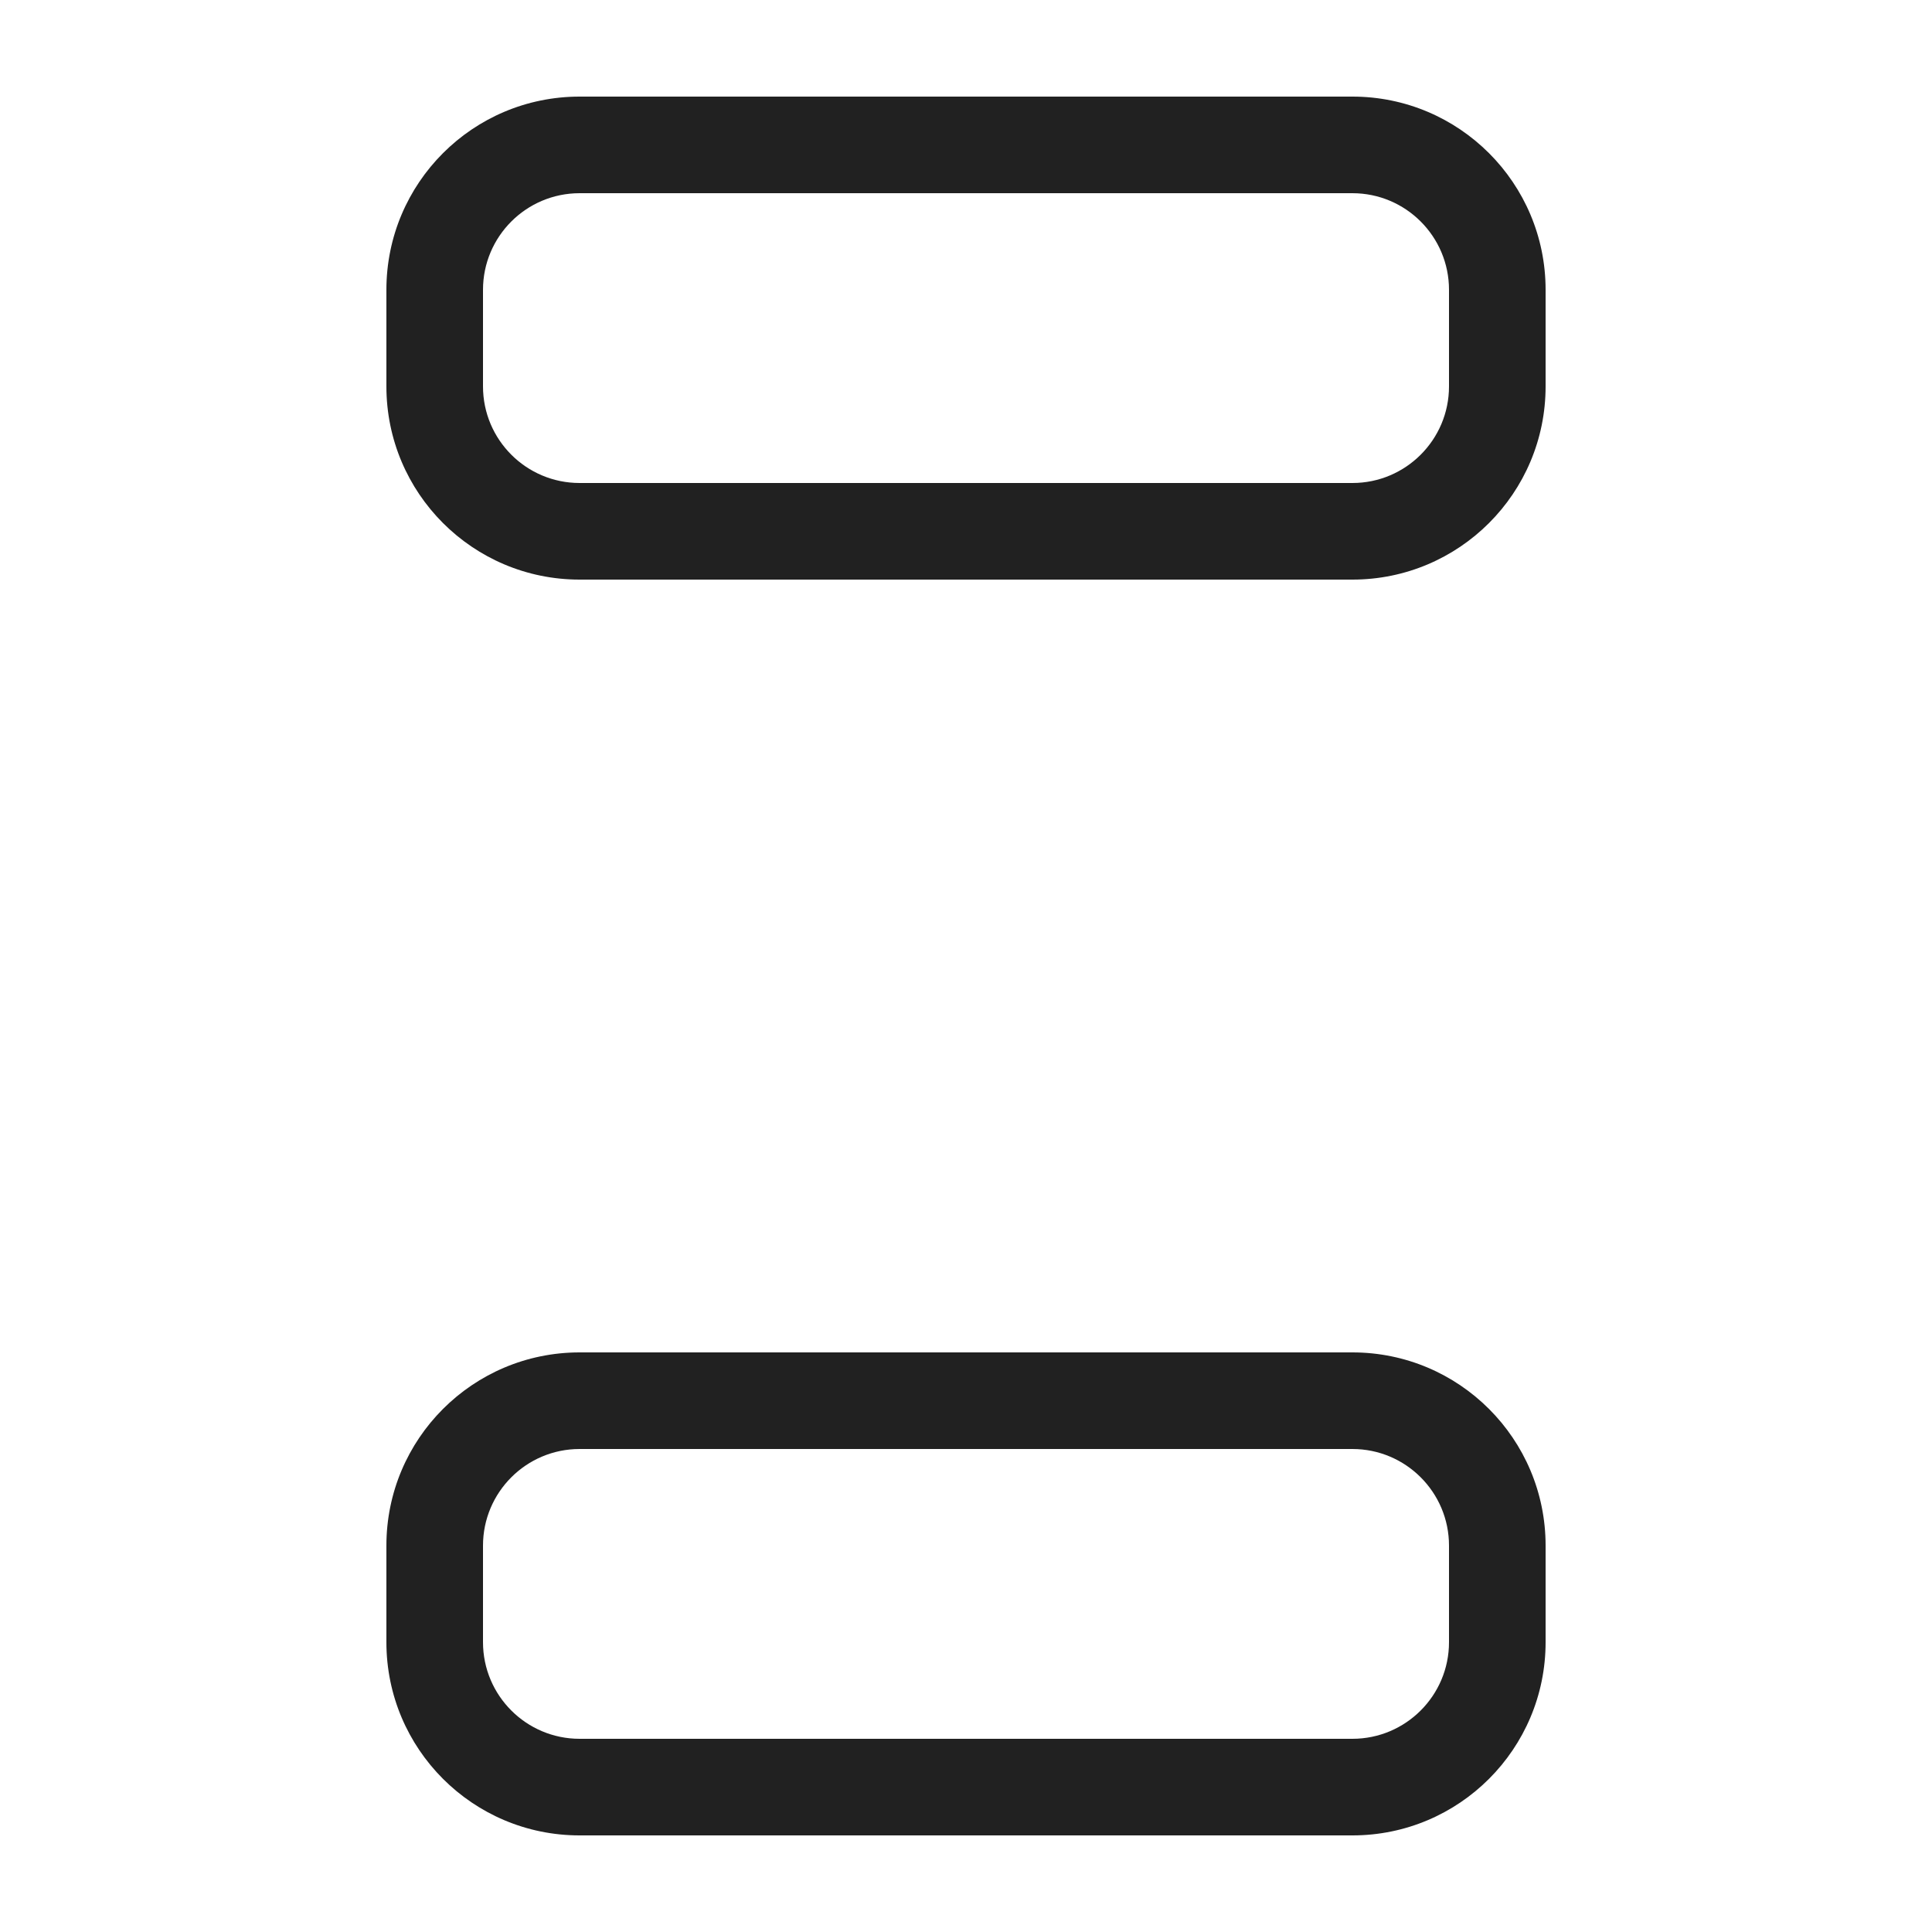
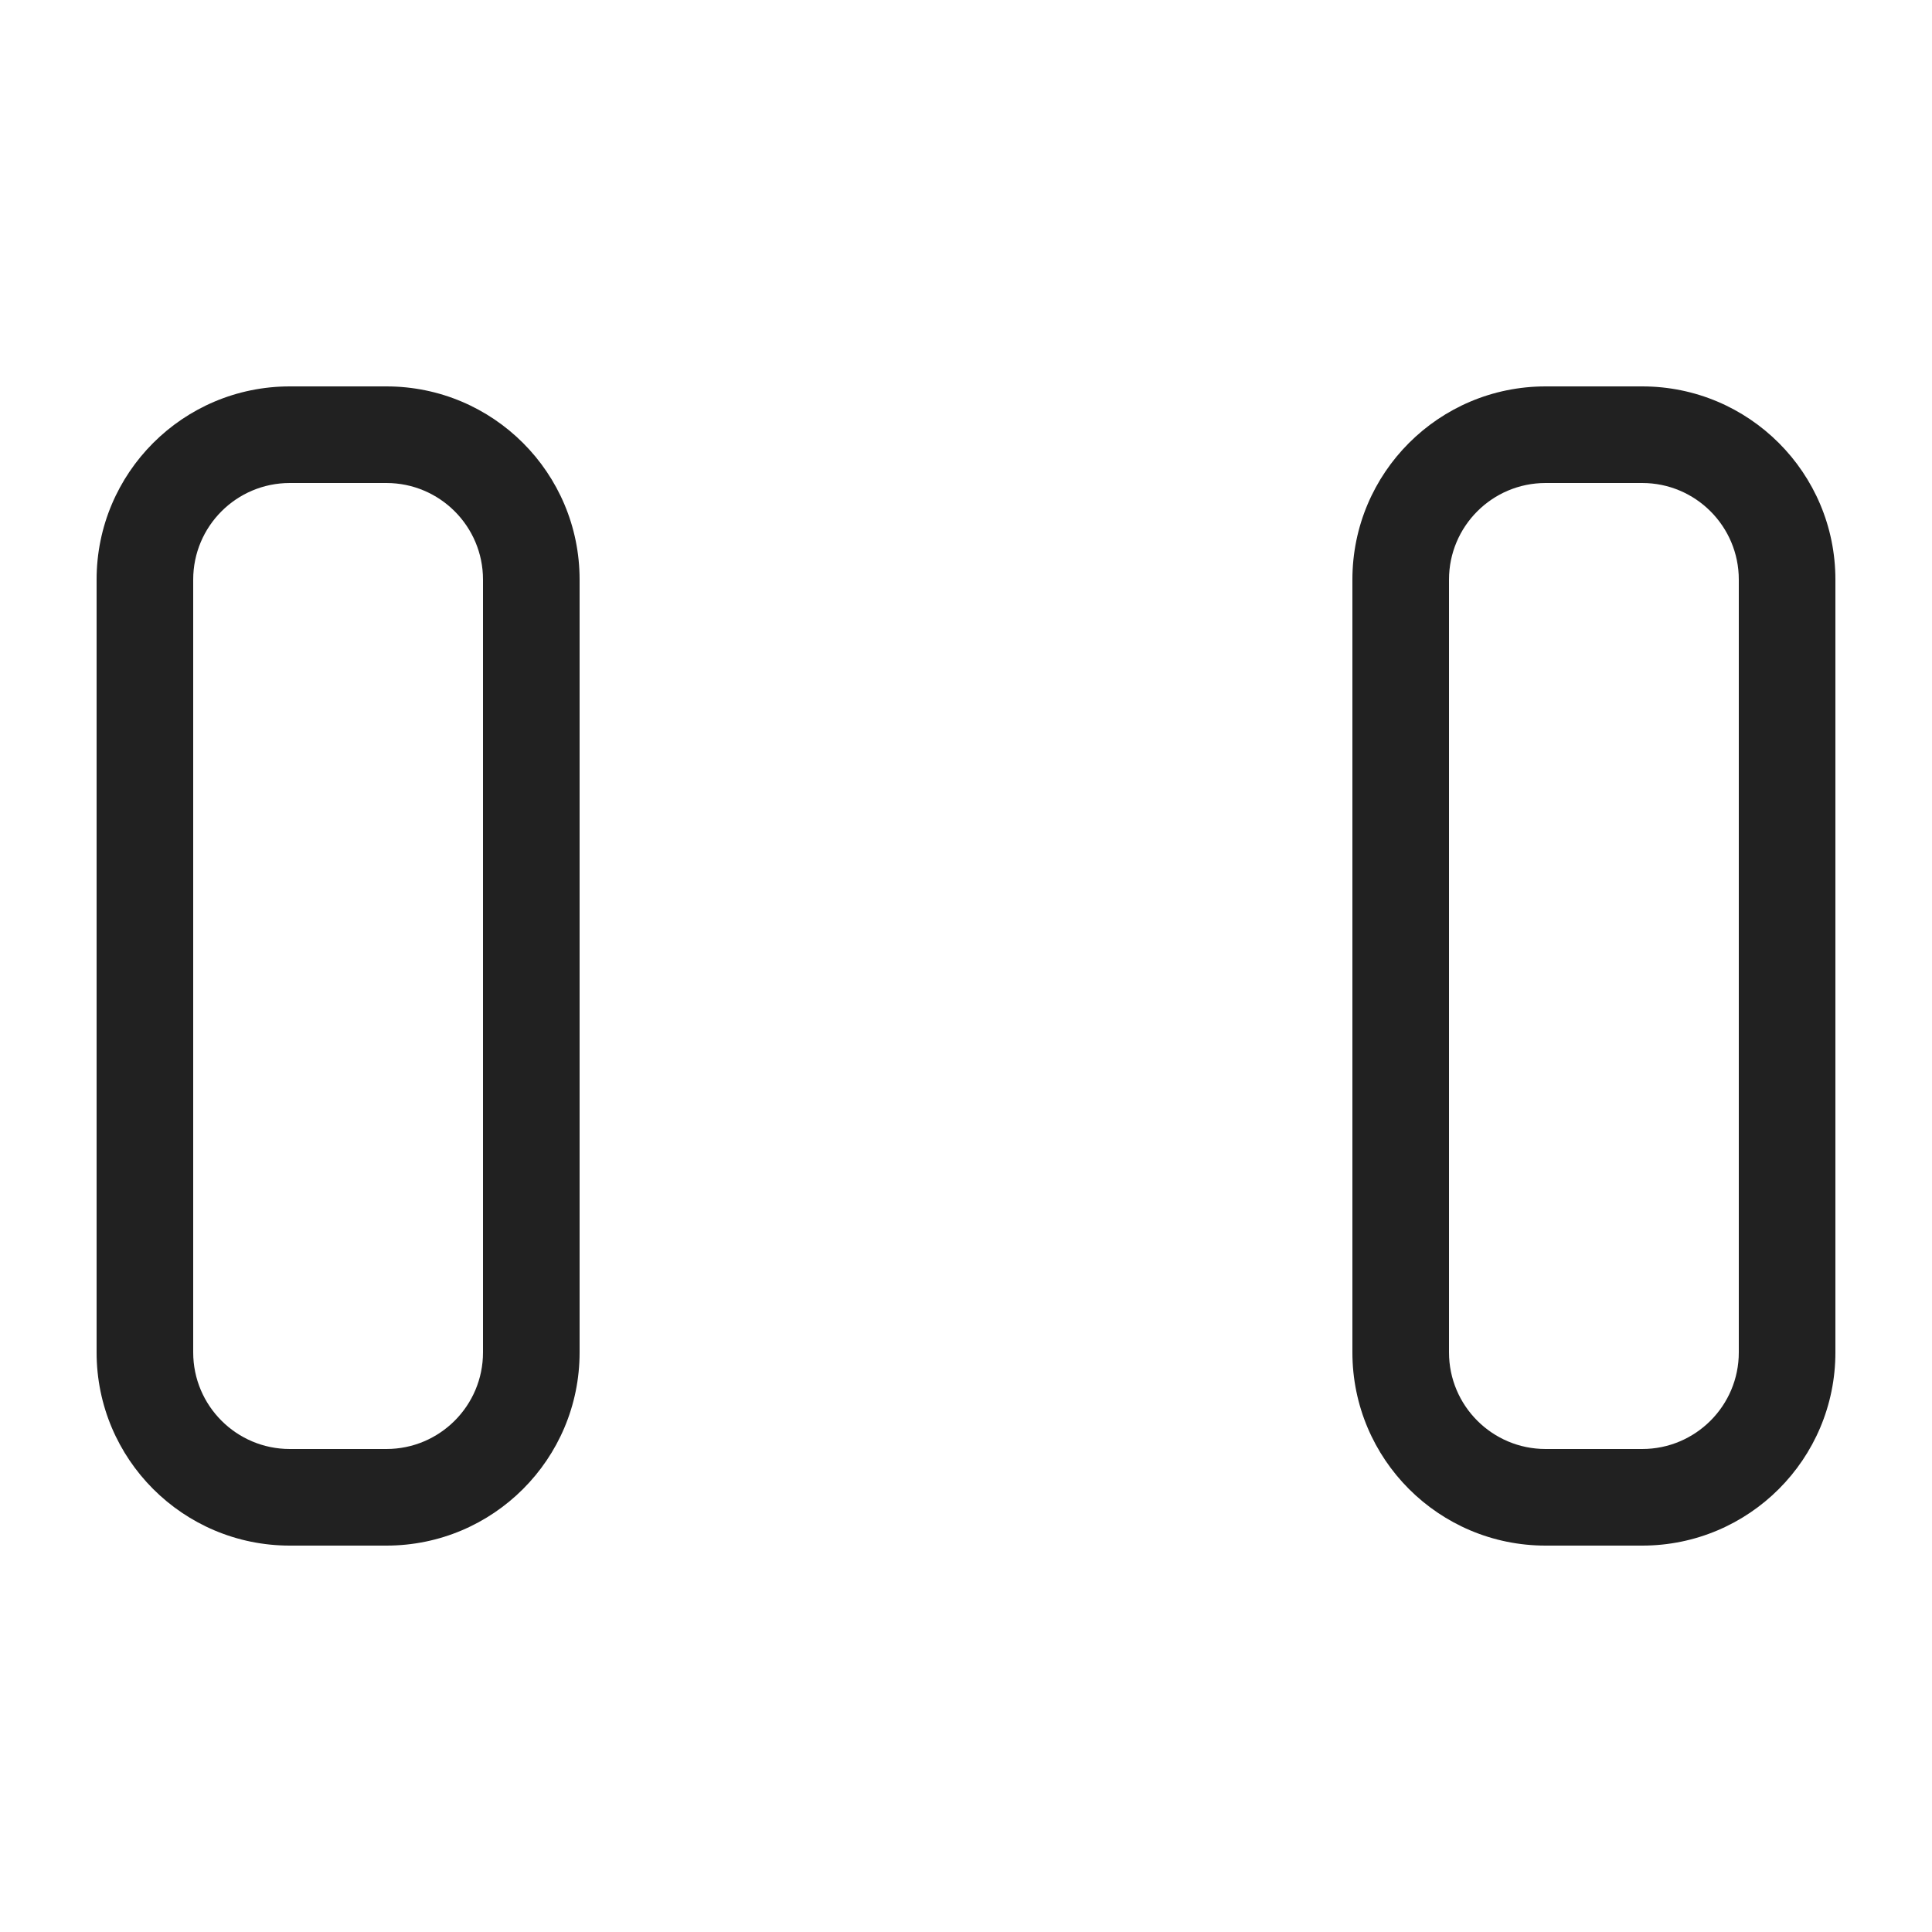
<svg xmlns="http://www.w3.org/2000/svg" width="20" height="20" viewBox="0 0 20 20" fill="none">
-   <path d="M6 1C4.895 1 4 1.895 4 3V4C4 5.105 4.895 6 6 6H14C15.105 6 16 5.105 16 4V3C16 1.895 15.105 1 14 1H6ZM5 3C5 2.448 5.448 2 6 2H14C14.552 2 15 2.448 15 3V4C15 4.552 14.552 5 14 5H6C5.448 5 5 4.552 5 4V3Z" fill="#212121" />
-   <path d="M6 14C4.895 14 4 14.895 4 16V17C4 18.105 4.895 19 6 19H14C15.105 19 16 18.105 16 17V16C16 14.895 15.105 14 14 14H6ZM5 16C5 15.448 5.448 15 6 15H14C14.552 15 15 15.448 15 16V17C15 17.552 14.552 18 14 18H6C5.448 18 5 17.552 5 17V16Z" fill="#212121" />
+   <path d="M3 4C1.895 4 1 4.895 1 6V14C1 15.105 1.895 16 3 16H4C5.105 16 6 15.105 6 14V6C6 4.895 5.105 4 4 4H3ZM2 6C2 5.448 2.448 5 3 5H4C4.552 5 5 5.448 5 6V14C5 14.552 4.552 15 4 15H3C2.448 15 2 14.552 2 14V6Z" fill="#212121" />
+   <path d="M16 4C14.895 4 14 4.895 14 6V14C14 15.105 14.895 16 16 16H17C18.105 16 19 15.105 19 14V6C19 4.895 18.105 4 17 4H16ZM15 6C15 5.448 15.448 5 16 5H17C17.552 5 18 5.448 18 6V14C18 14.552 17.552 15 17 15H16C15.448 15 15 14.552 15 14V6Z" fill="#212121" />
</svg>
